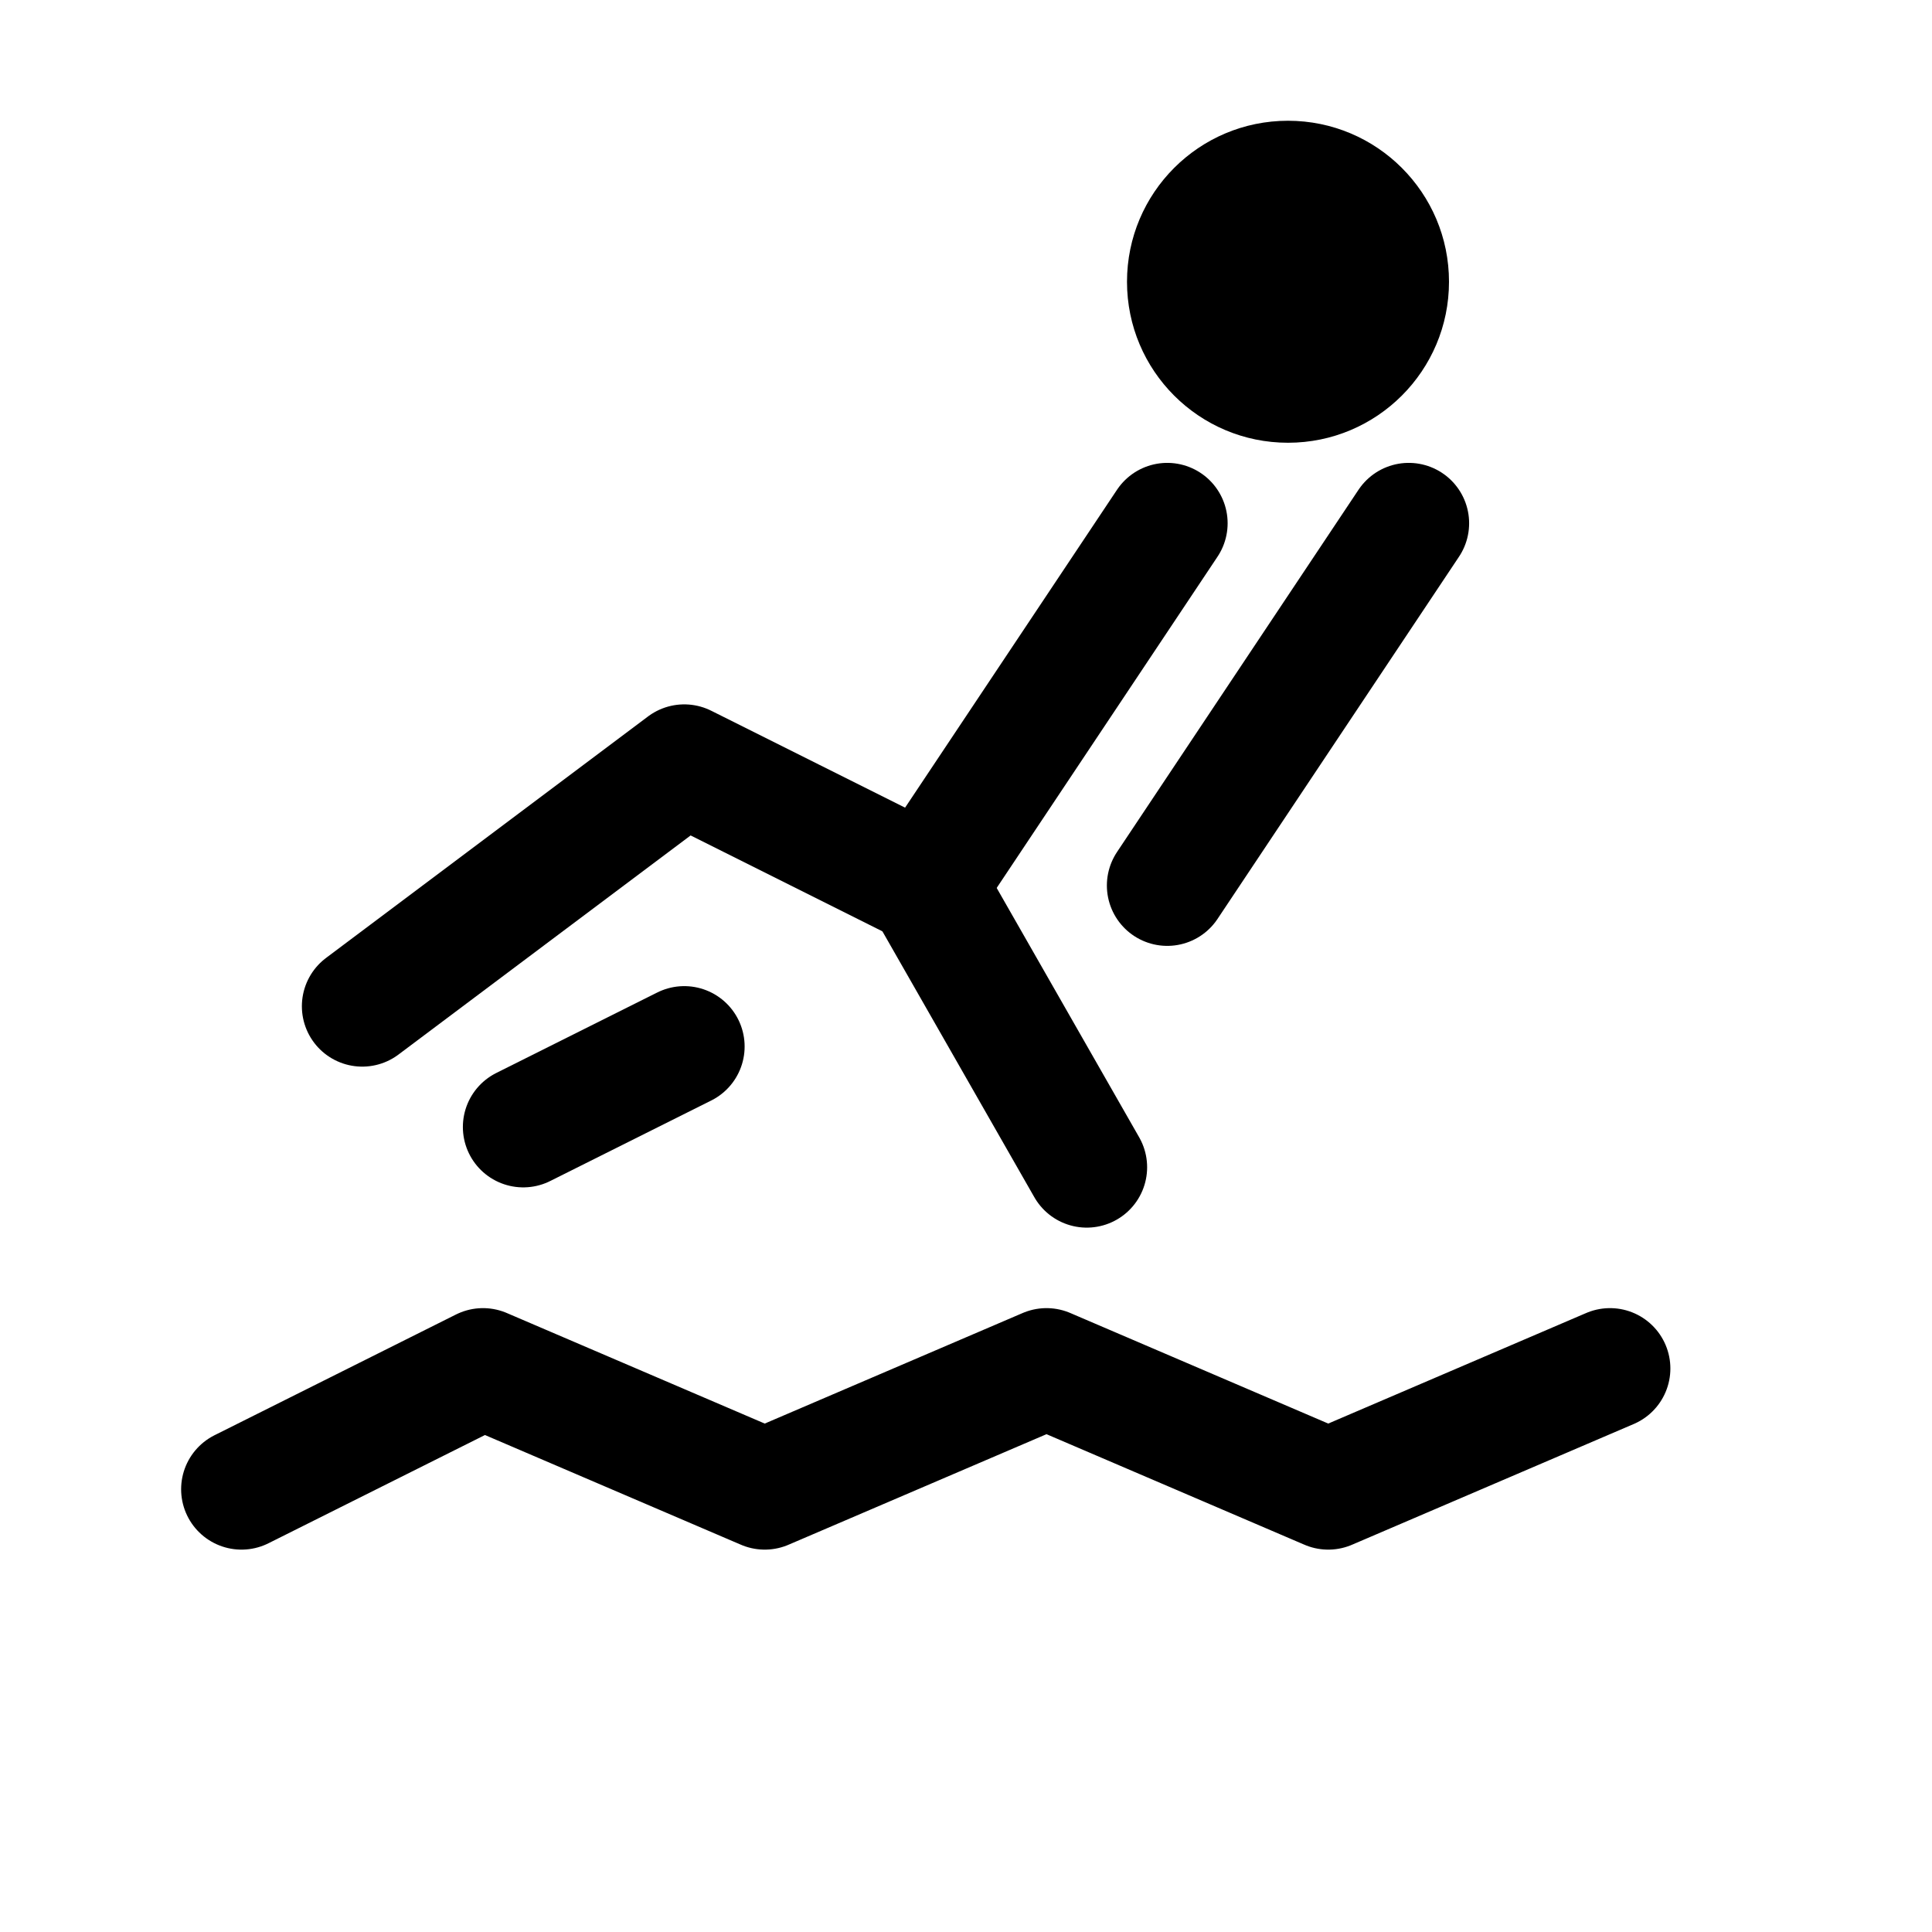
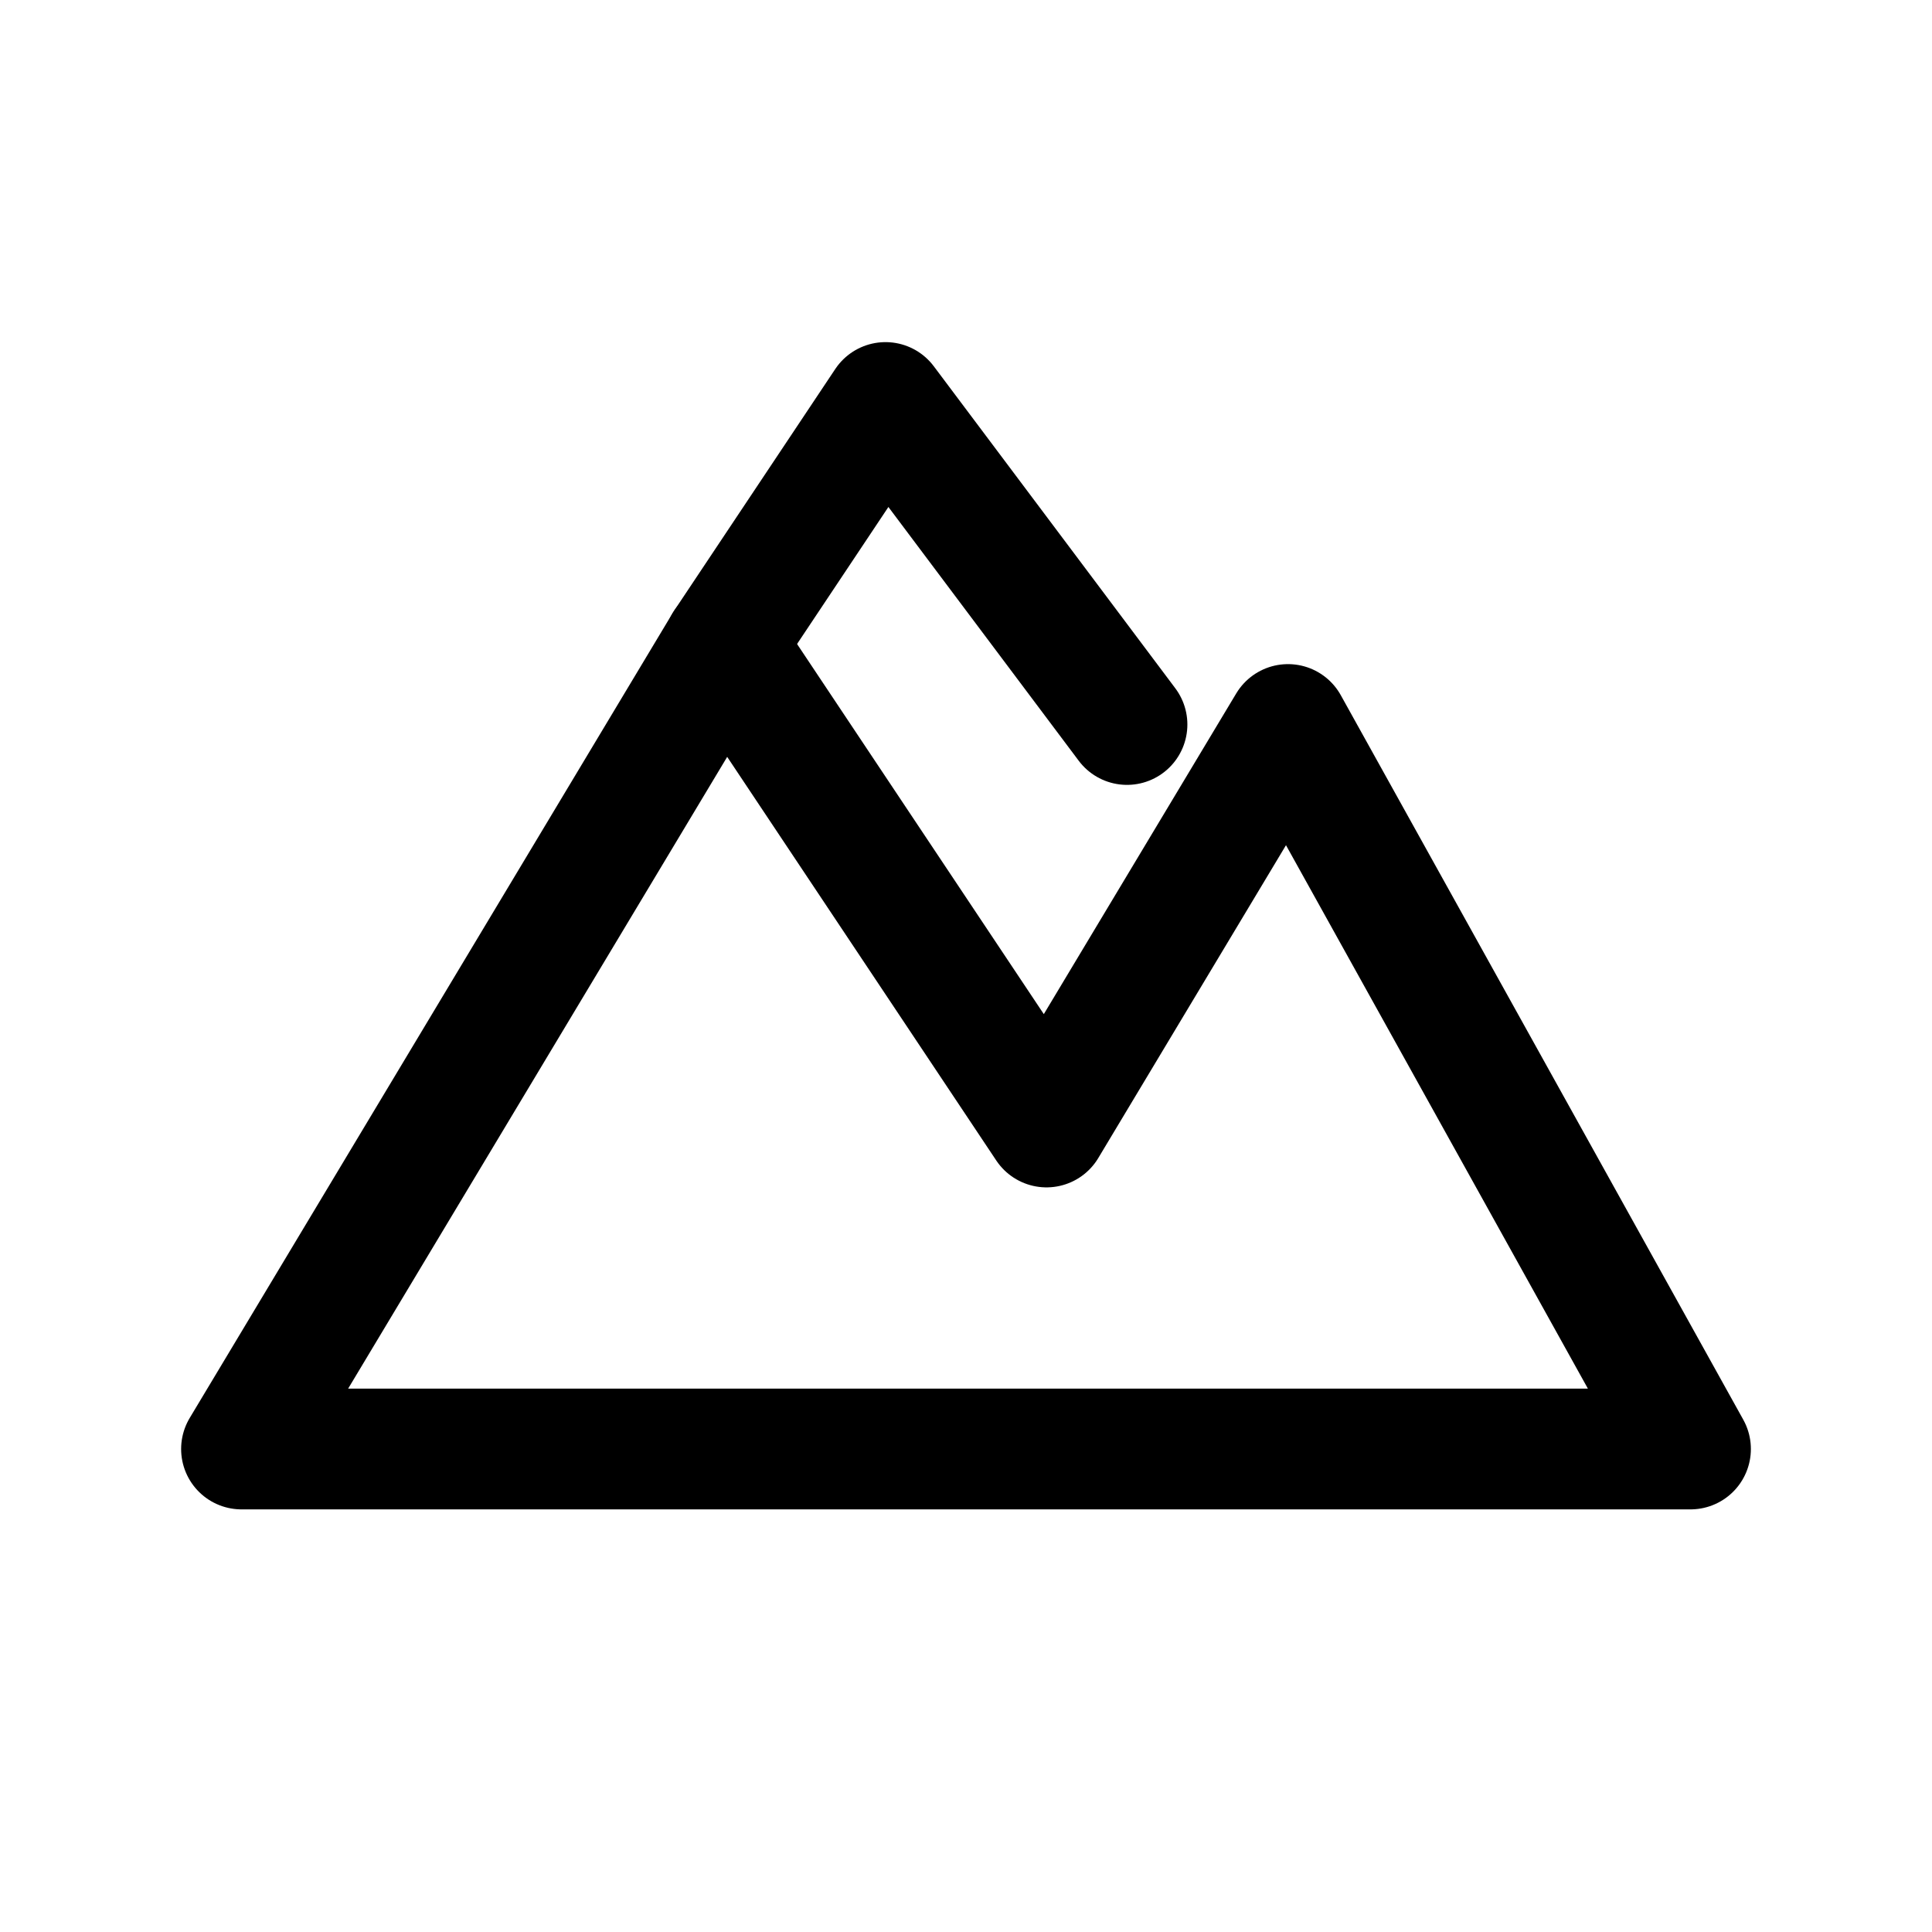
<svg xmlns="http://www.w3.org/2000/svg" viewBox="0 0 24 24" fill="none">
-   <circle cx="16" cy="3.5" r="2" fill="#000" />
-   <path d="M3 18.5L6 17l3.5 1.5L13 17l3.5 1.5L20 17" stroke="#000" stroke-width="1.5" stroke-linecap="round" stroke-linejoin="round" />
-   <path d="M14.5 6.5l-3 4.5-3-1.5-4 3" stroke="#000" stroke-width="1.5" stroke-linecap="round" stroke-linejoin="round" />
-   <path d="M11.5 11l2 3.5" stroke="#000" stroke-width="1.5" stroke-linecap="round" />
-   <path d="M17.5 6.5l-3 4.5" stroke="#000" stroke-width="1.5" stroke-linecap="round" />
-   <path d="M8.5 13l-2 1" stroke="#000" stroke-width="1.5" stroke-linecap="round" />
+   <path d="M3 18l6-10 4 6 3-5 5 9H3z" stroke="#000" stroke-width="1.5" stroke-linecap="round" stroke-linejoin="round" />
+   <path d="M9 8l2-3 3 4" stroke="#000" stroke-width="1.5" stroke-linecap="round" stroke-linejoin="round" />
</svg>
